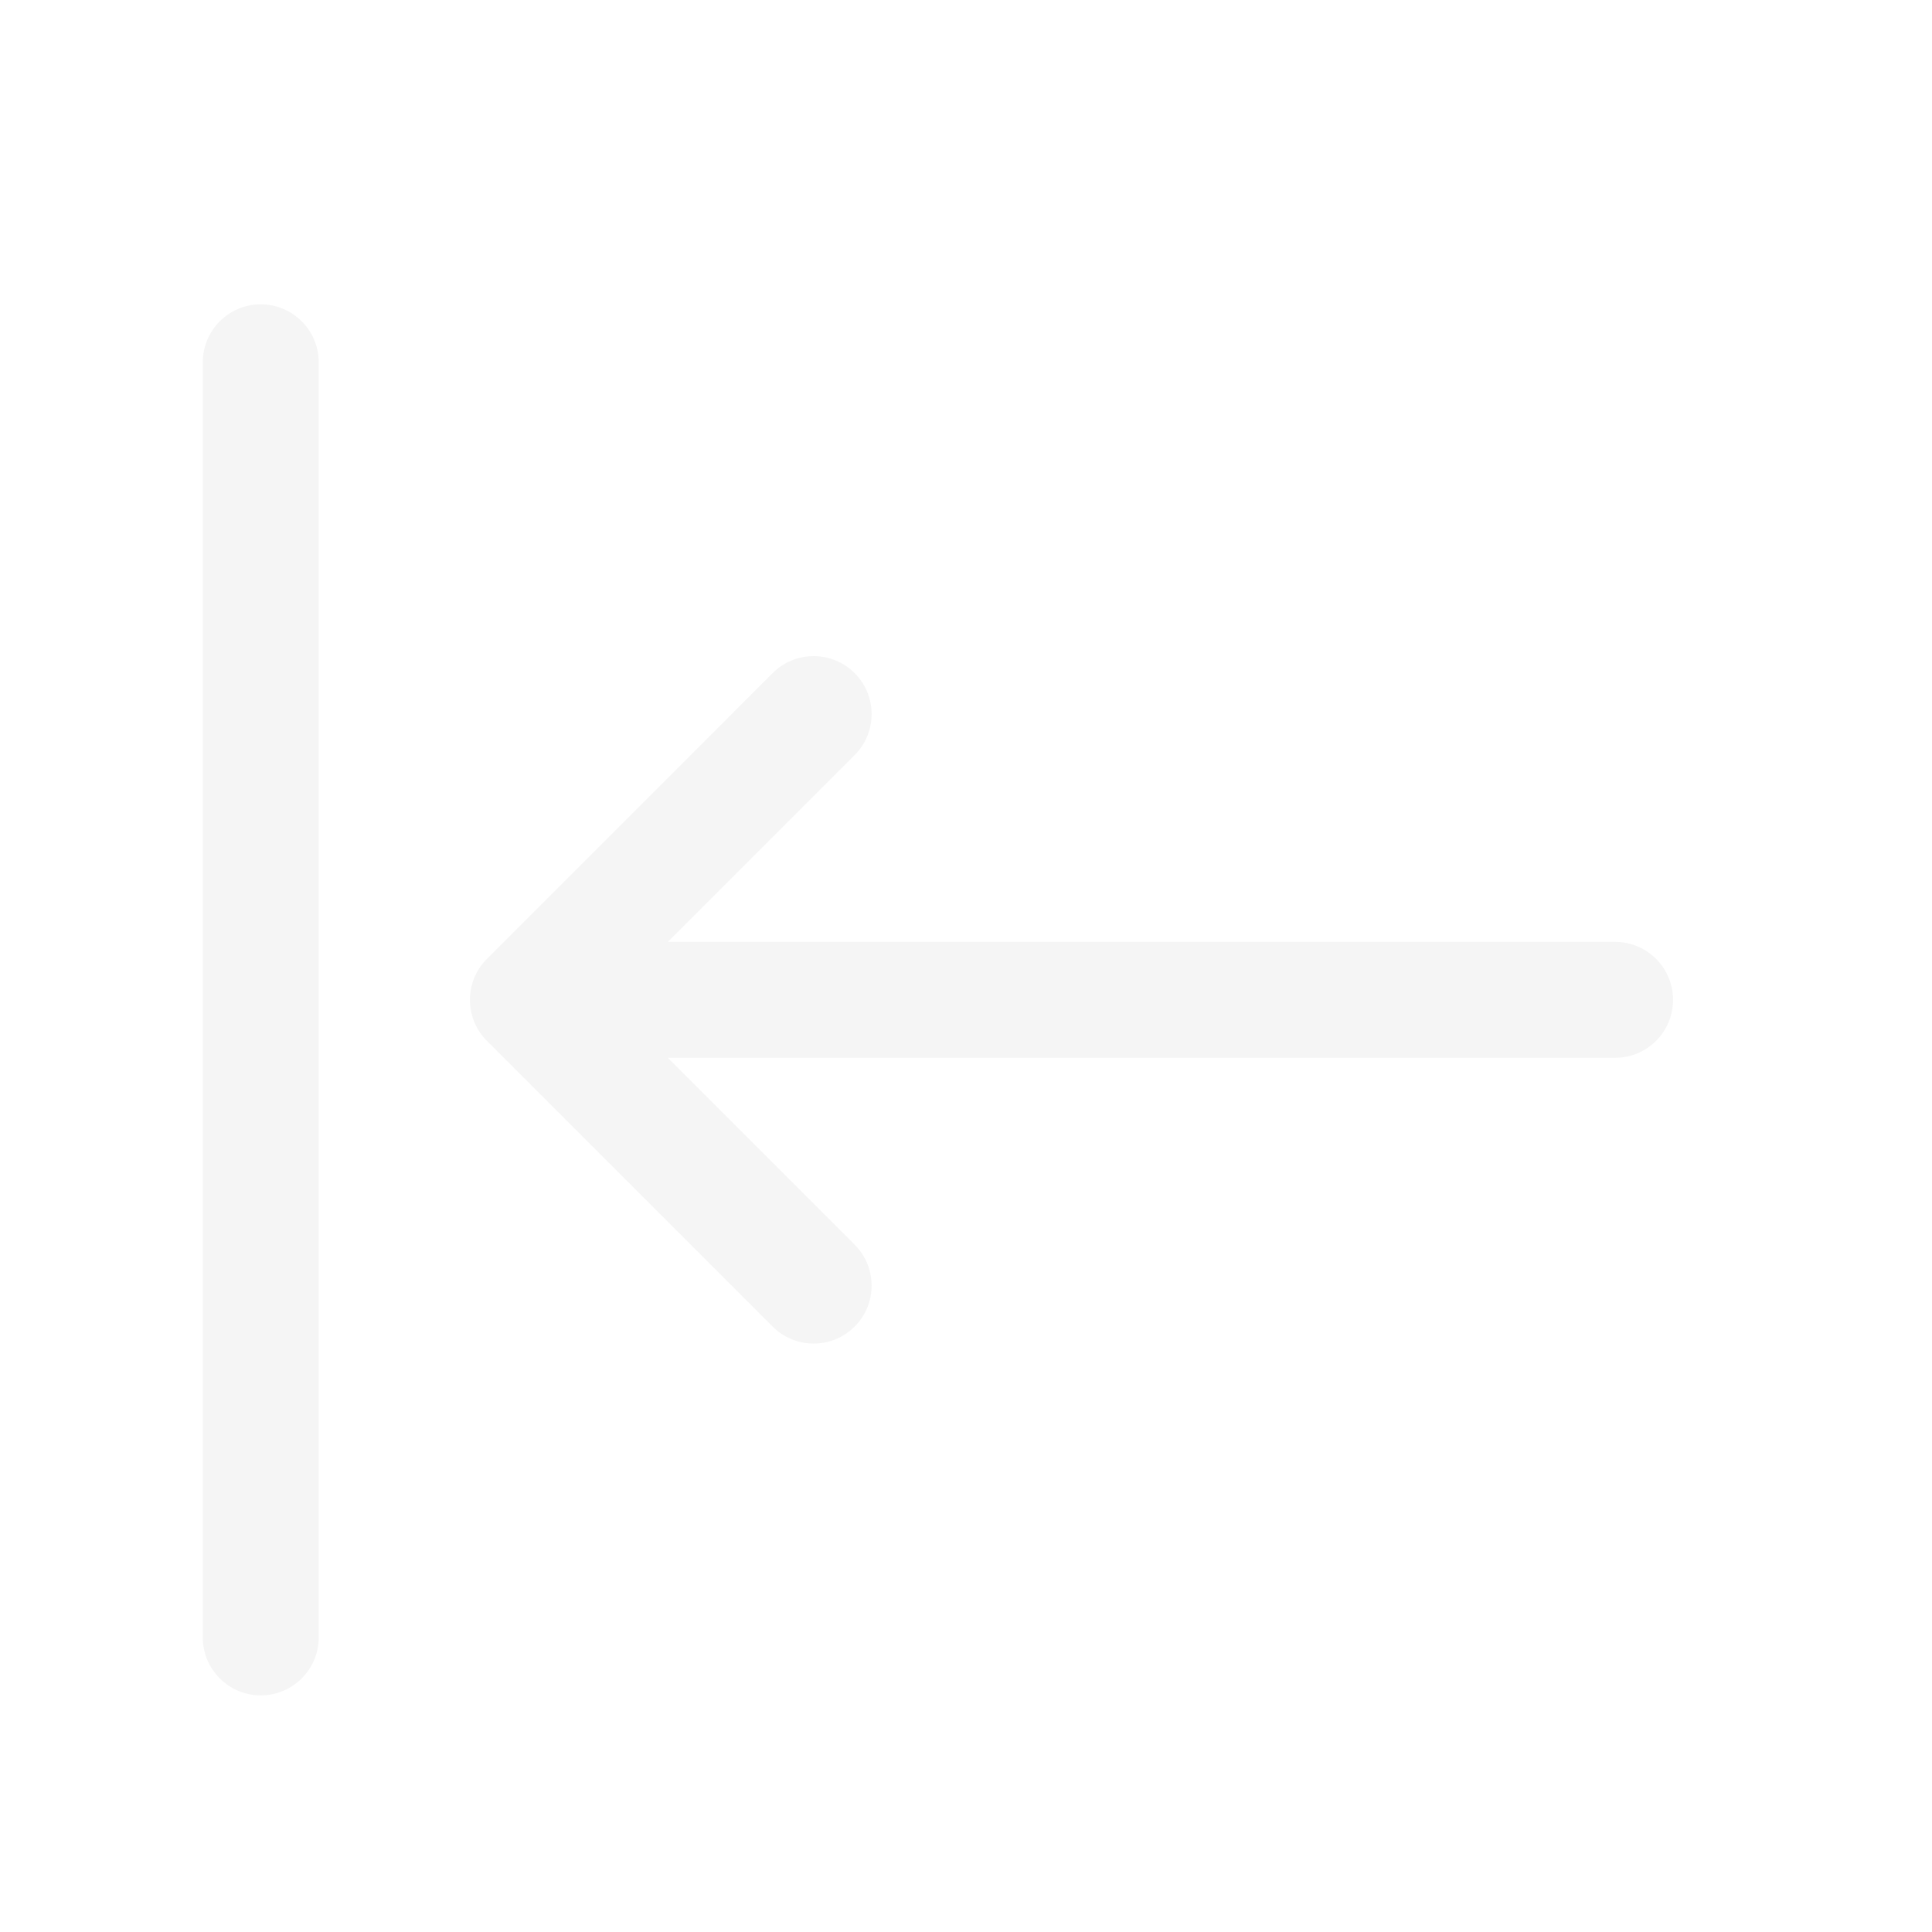
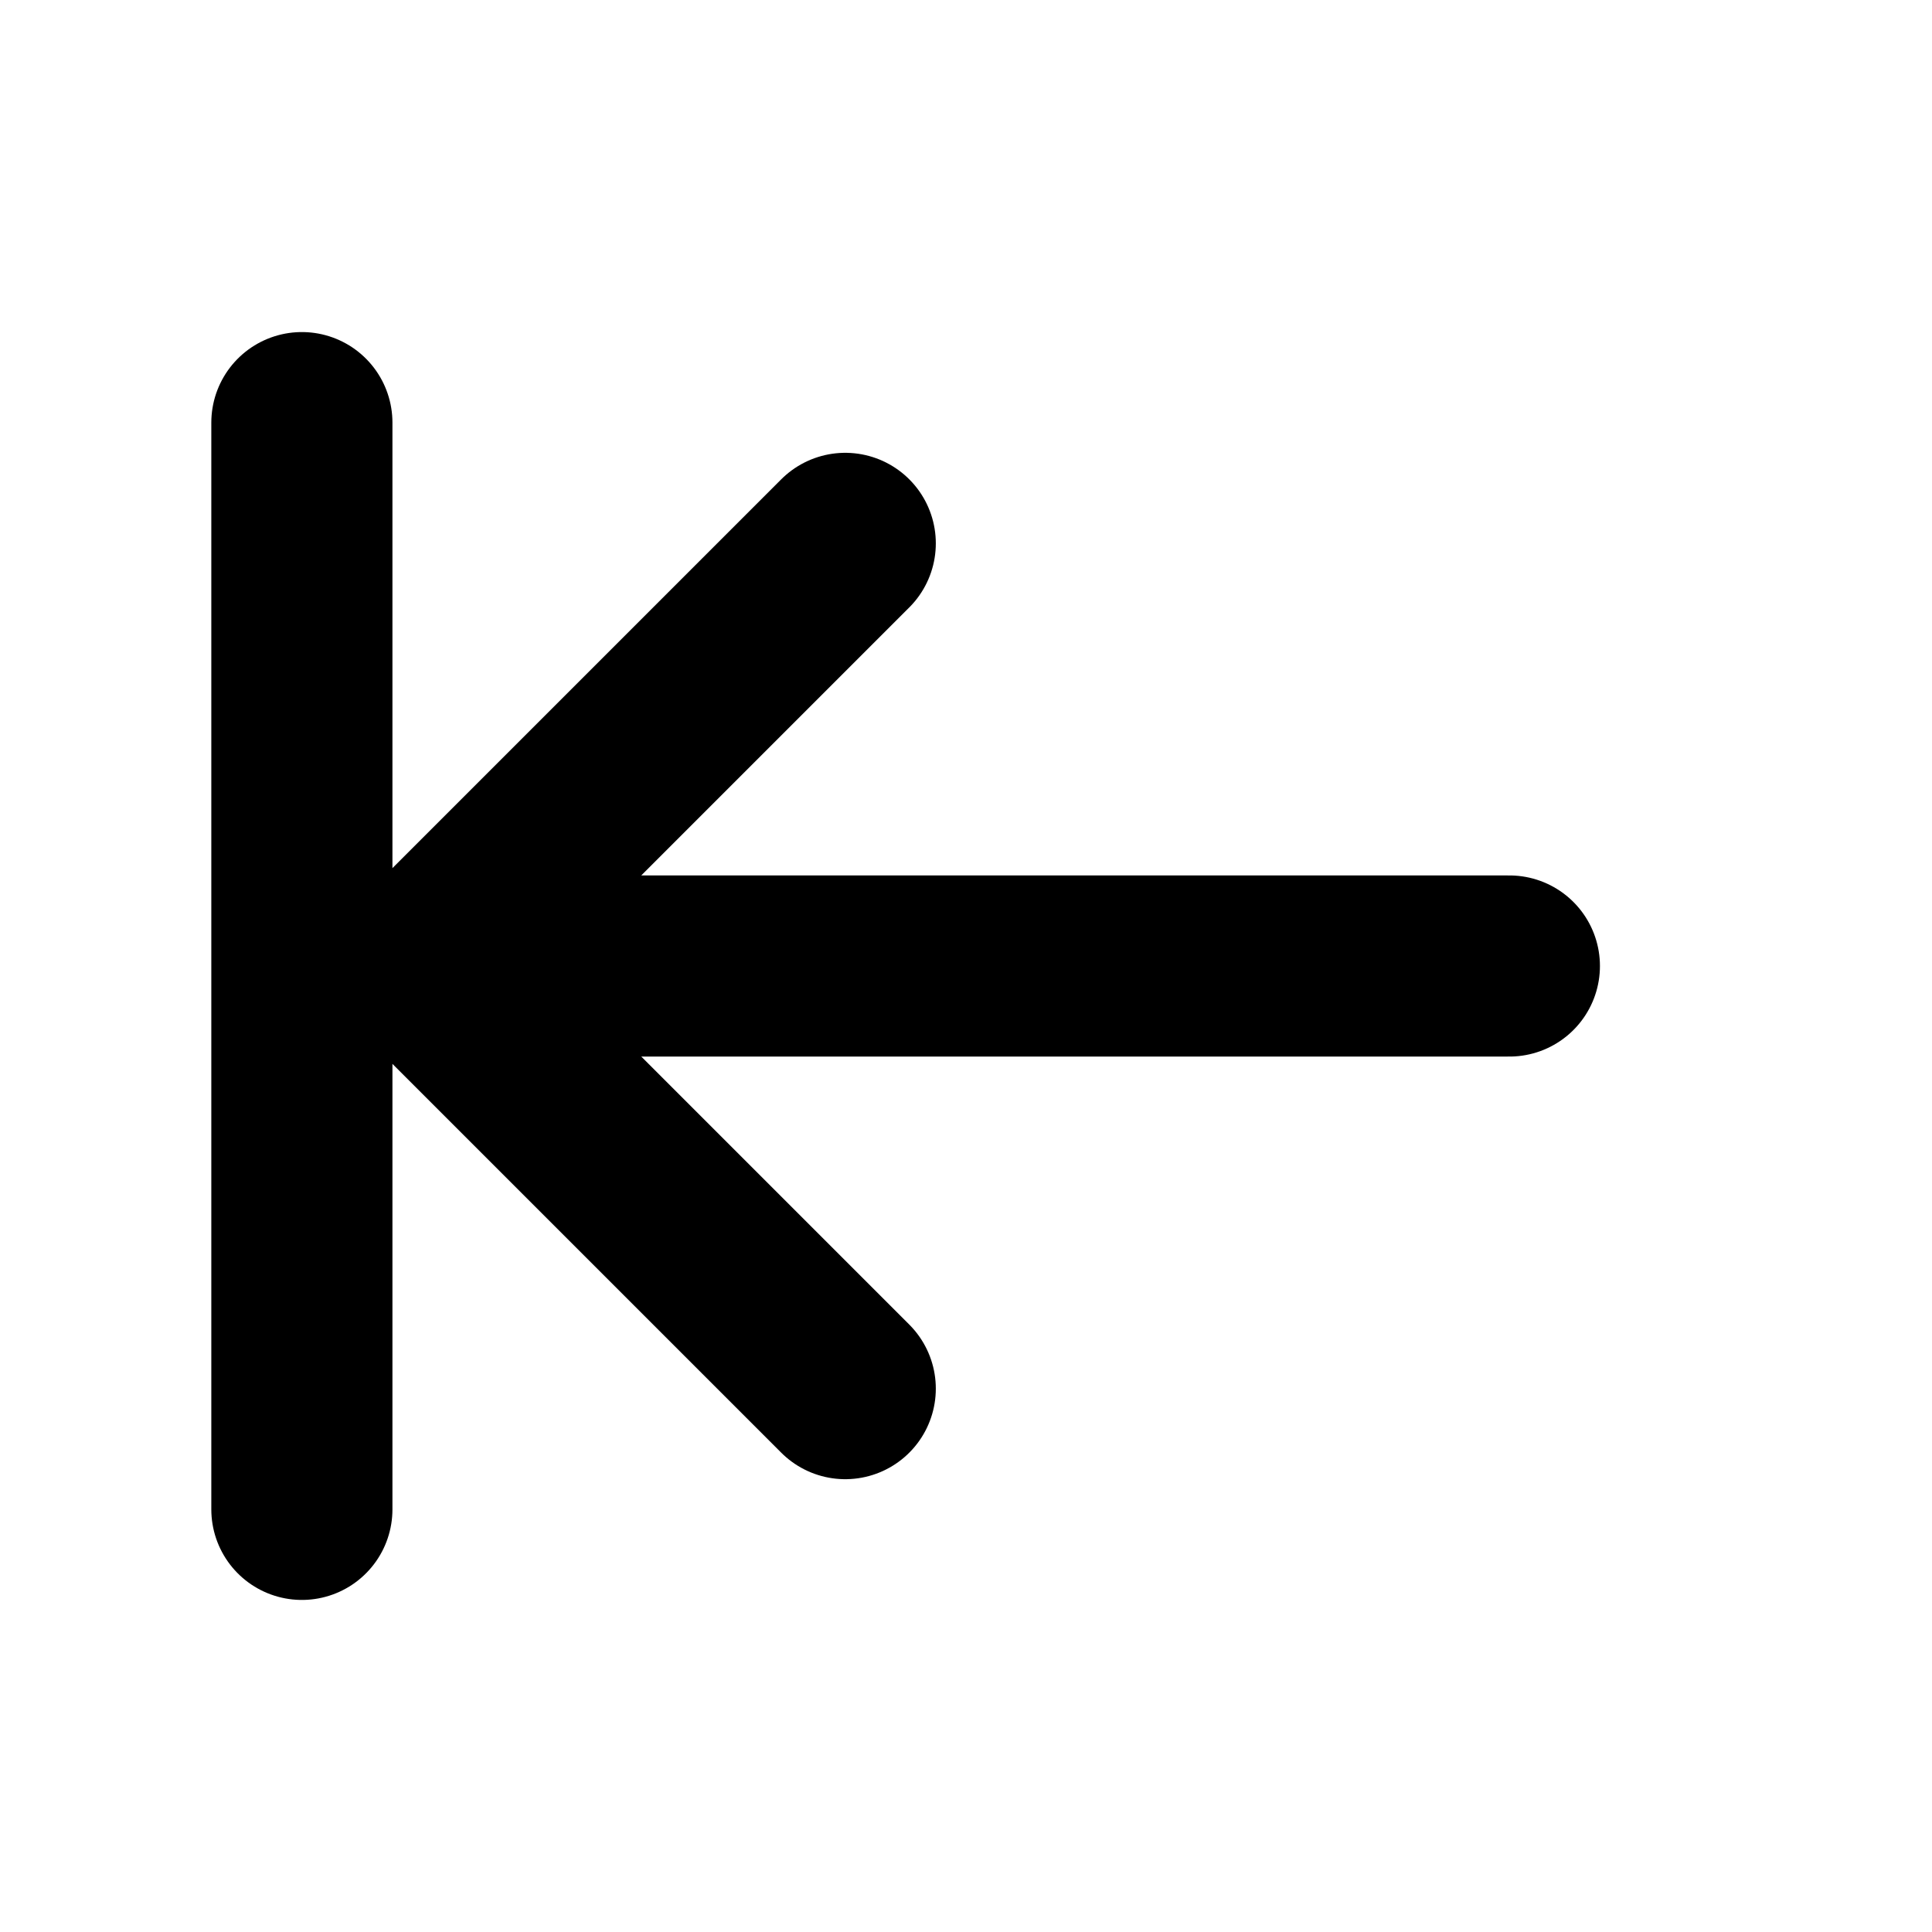
- <svg xmlns="http://www.w3.org/2000/svg" width="25" height="25" viewBox="0 0 25 25" fill="none">
-   <path fill-rule="evenodd" clip-rule="evenodd" d="M3.374 21.938C2.96 21.938 2.624 21.602 2.624 21.188L2.624 4.688C2.624 4.274 2.96 3.938 3.374 3.938C3.788 3.938 4.124 4.274 4.124 4.688L4.124 21.188C4.124 21.602 3.788 21.938 3.374 21.938Z" fill="#F5F5F5" />
-   <path fill-rule="evenodd" clip-rule="evenodd" d="M6.137 13.223C6.173 13.312 6.228 13.396 6.301 13.469L9.998 17.166C10.291 17.459 10.766 17.459 11.059 17.166C11.352 16.873 11.352 16.398 11.059 16.106L8.642 13.688L20.899 13.688C21.314 13.688 21.649 13.352 21.649 12.938C21.649 12.524 21.314 12.188 20.899 12.188L8.642 12.188L11.059 9.771C11.352 9.478 11.352 9.003 11.059 8.71C10.766 8.417 10.291 8.417 9.998 8.71L6.303 12.406C6.296 12.412 6.289 12.419 6.283 12.426C6.158 12.56 6.081 12.74 6.081 12.938C6.081 13.039 6.101 13.135 6.137 13.223Z" fill="#F5F5F5" />
+ <svg xmlns="http://www.w3.org/2000/svg" width="16" height="16" viewBox="0 0 16 16" fill="none" stroke="currentColor" stroke-width="1.5" stroke-linecap="round" stroke-linejoin="round">
+   <path d="M12.5 8H4M7 4.5 3.5 8 7 11.5M2.5 3.5v9" />
</svg>
